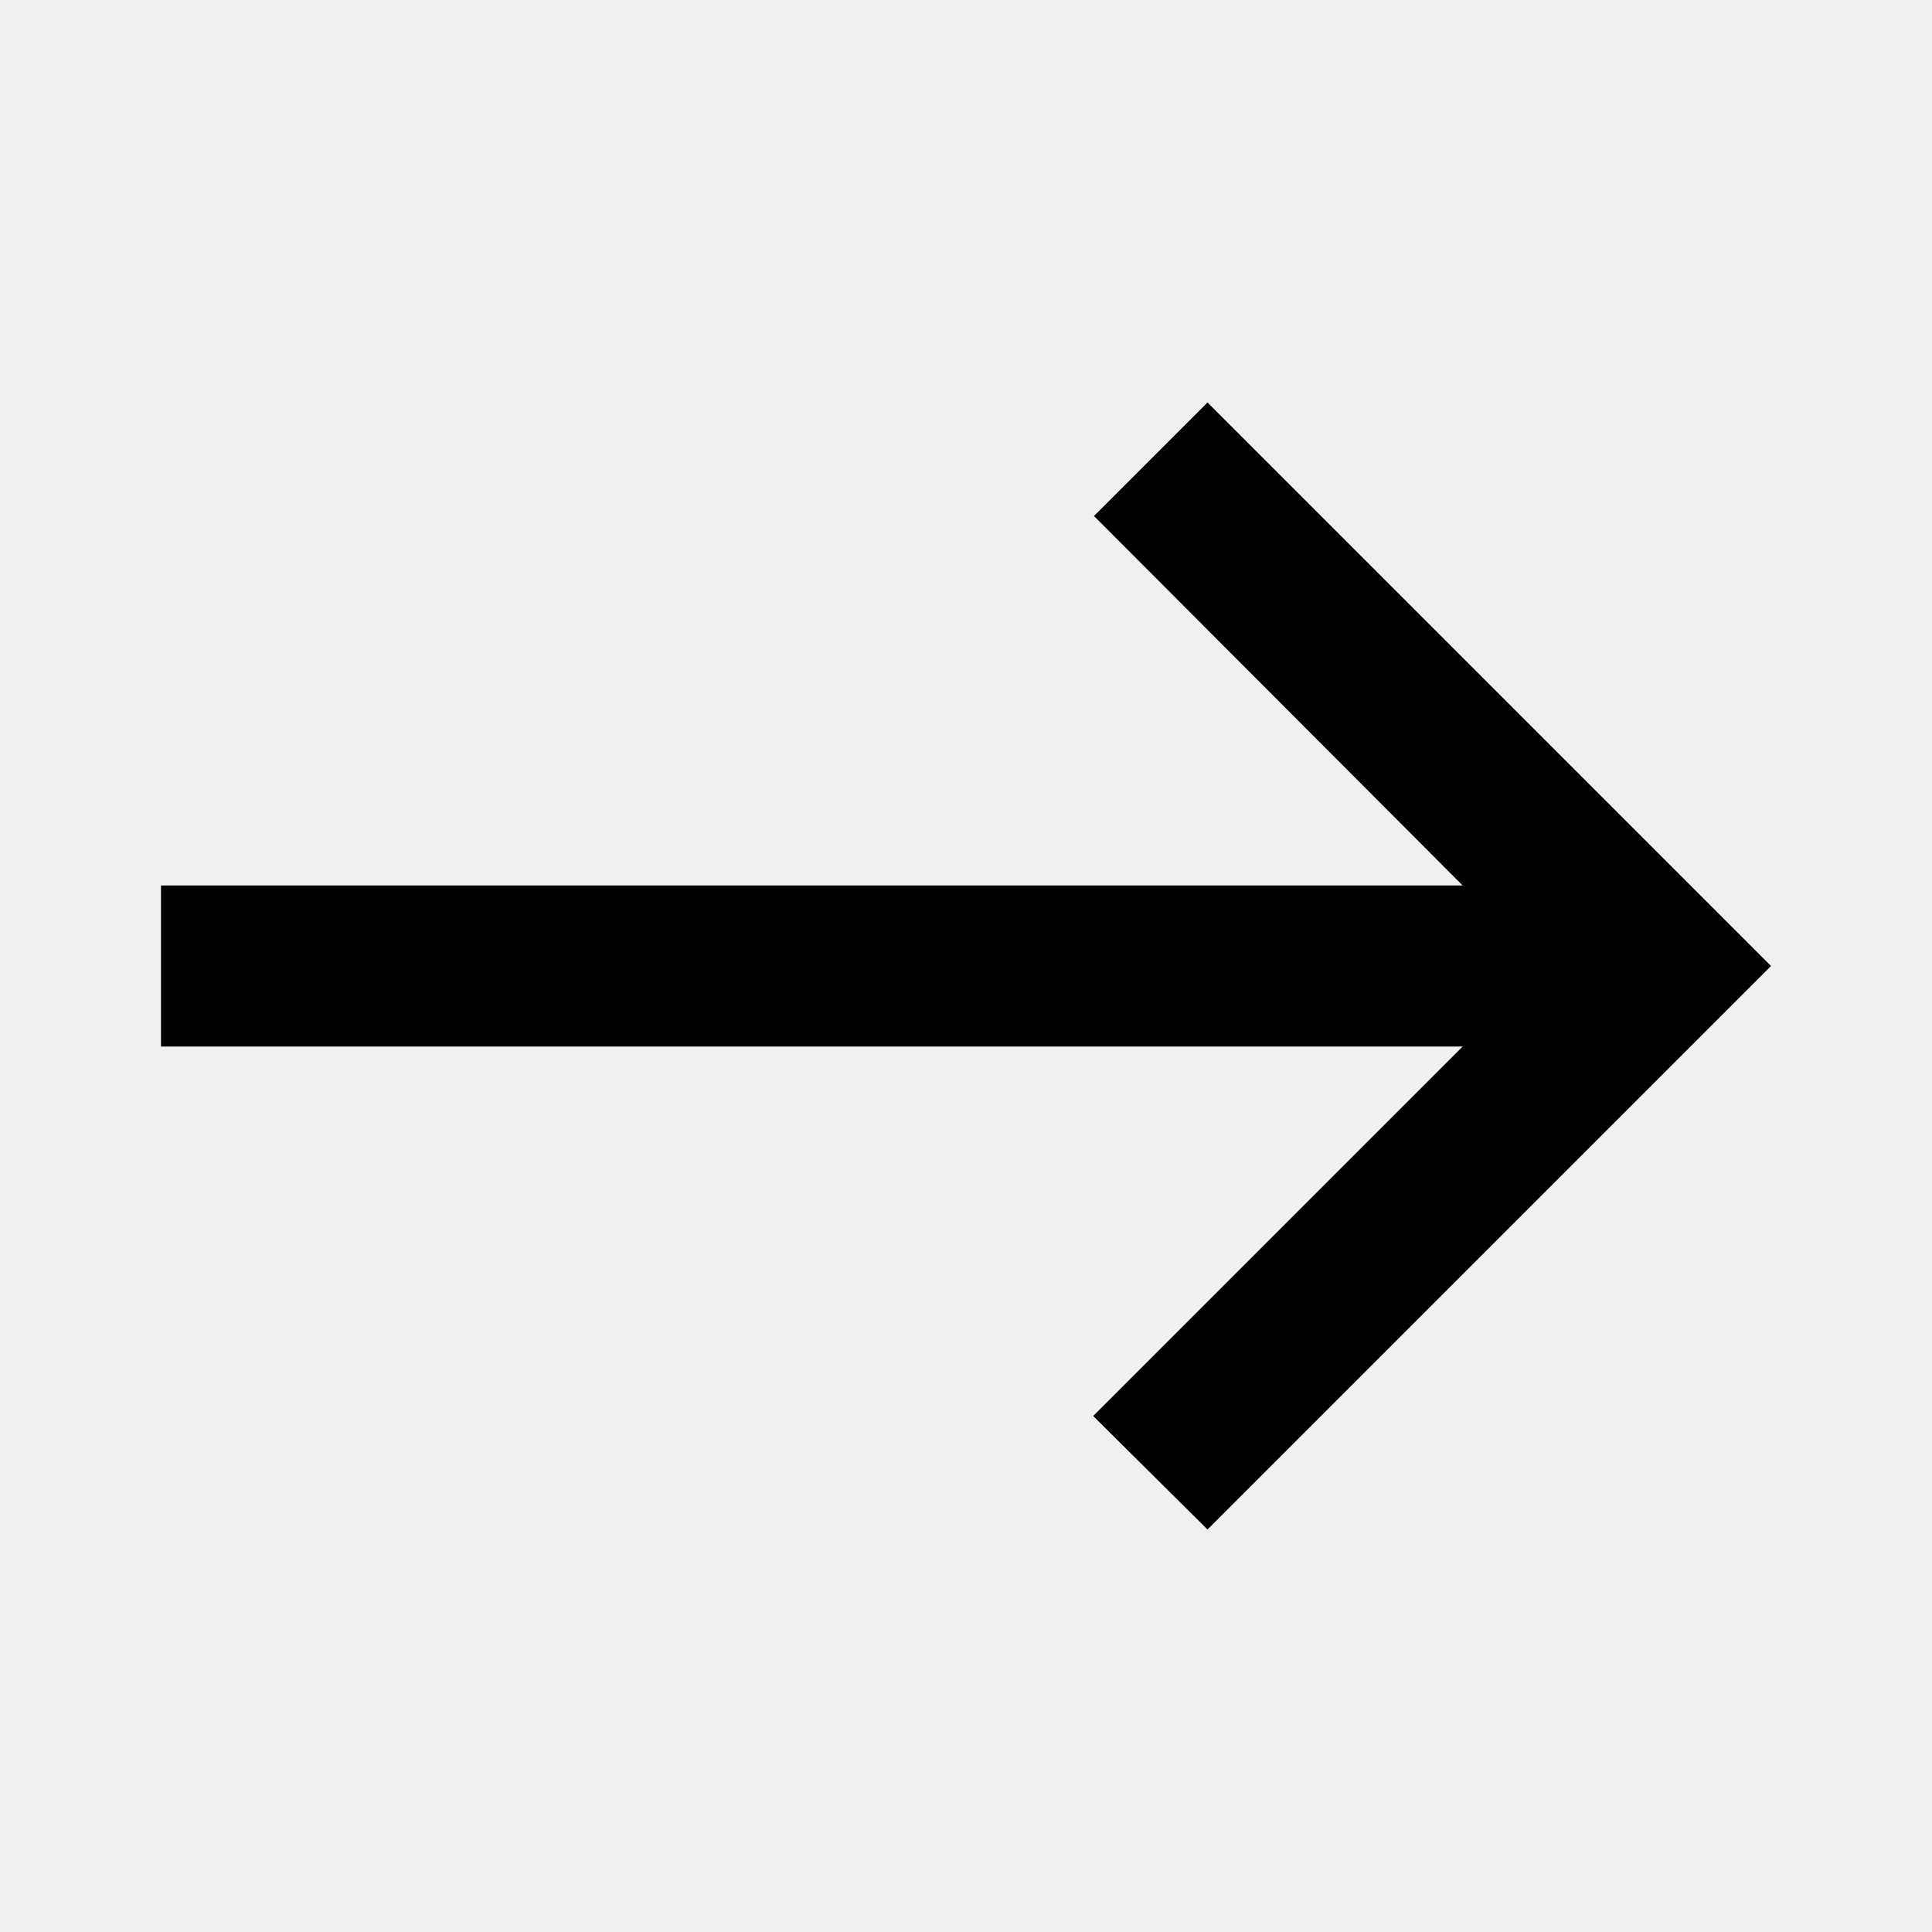
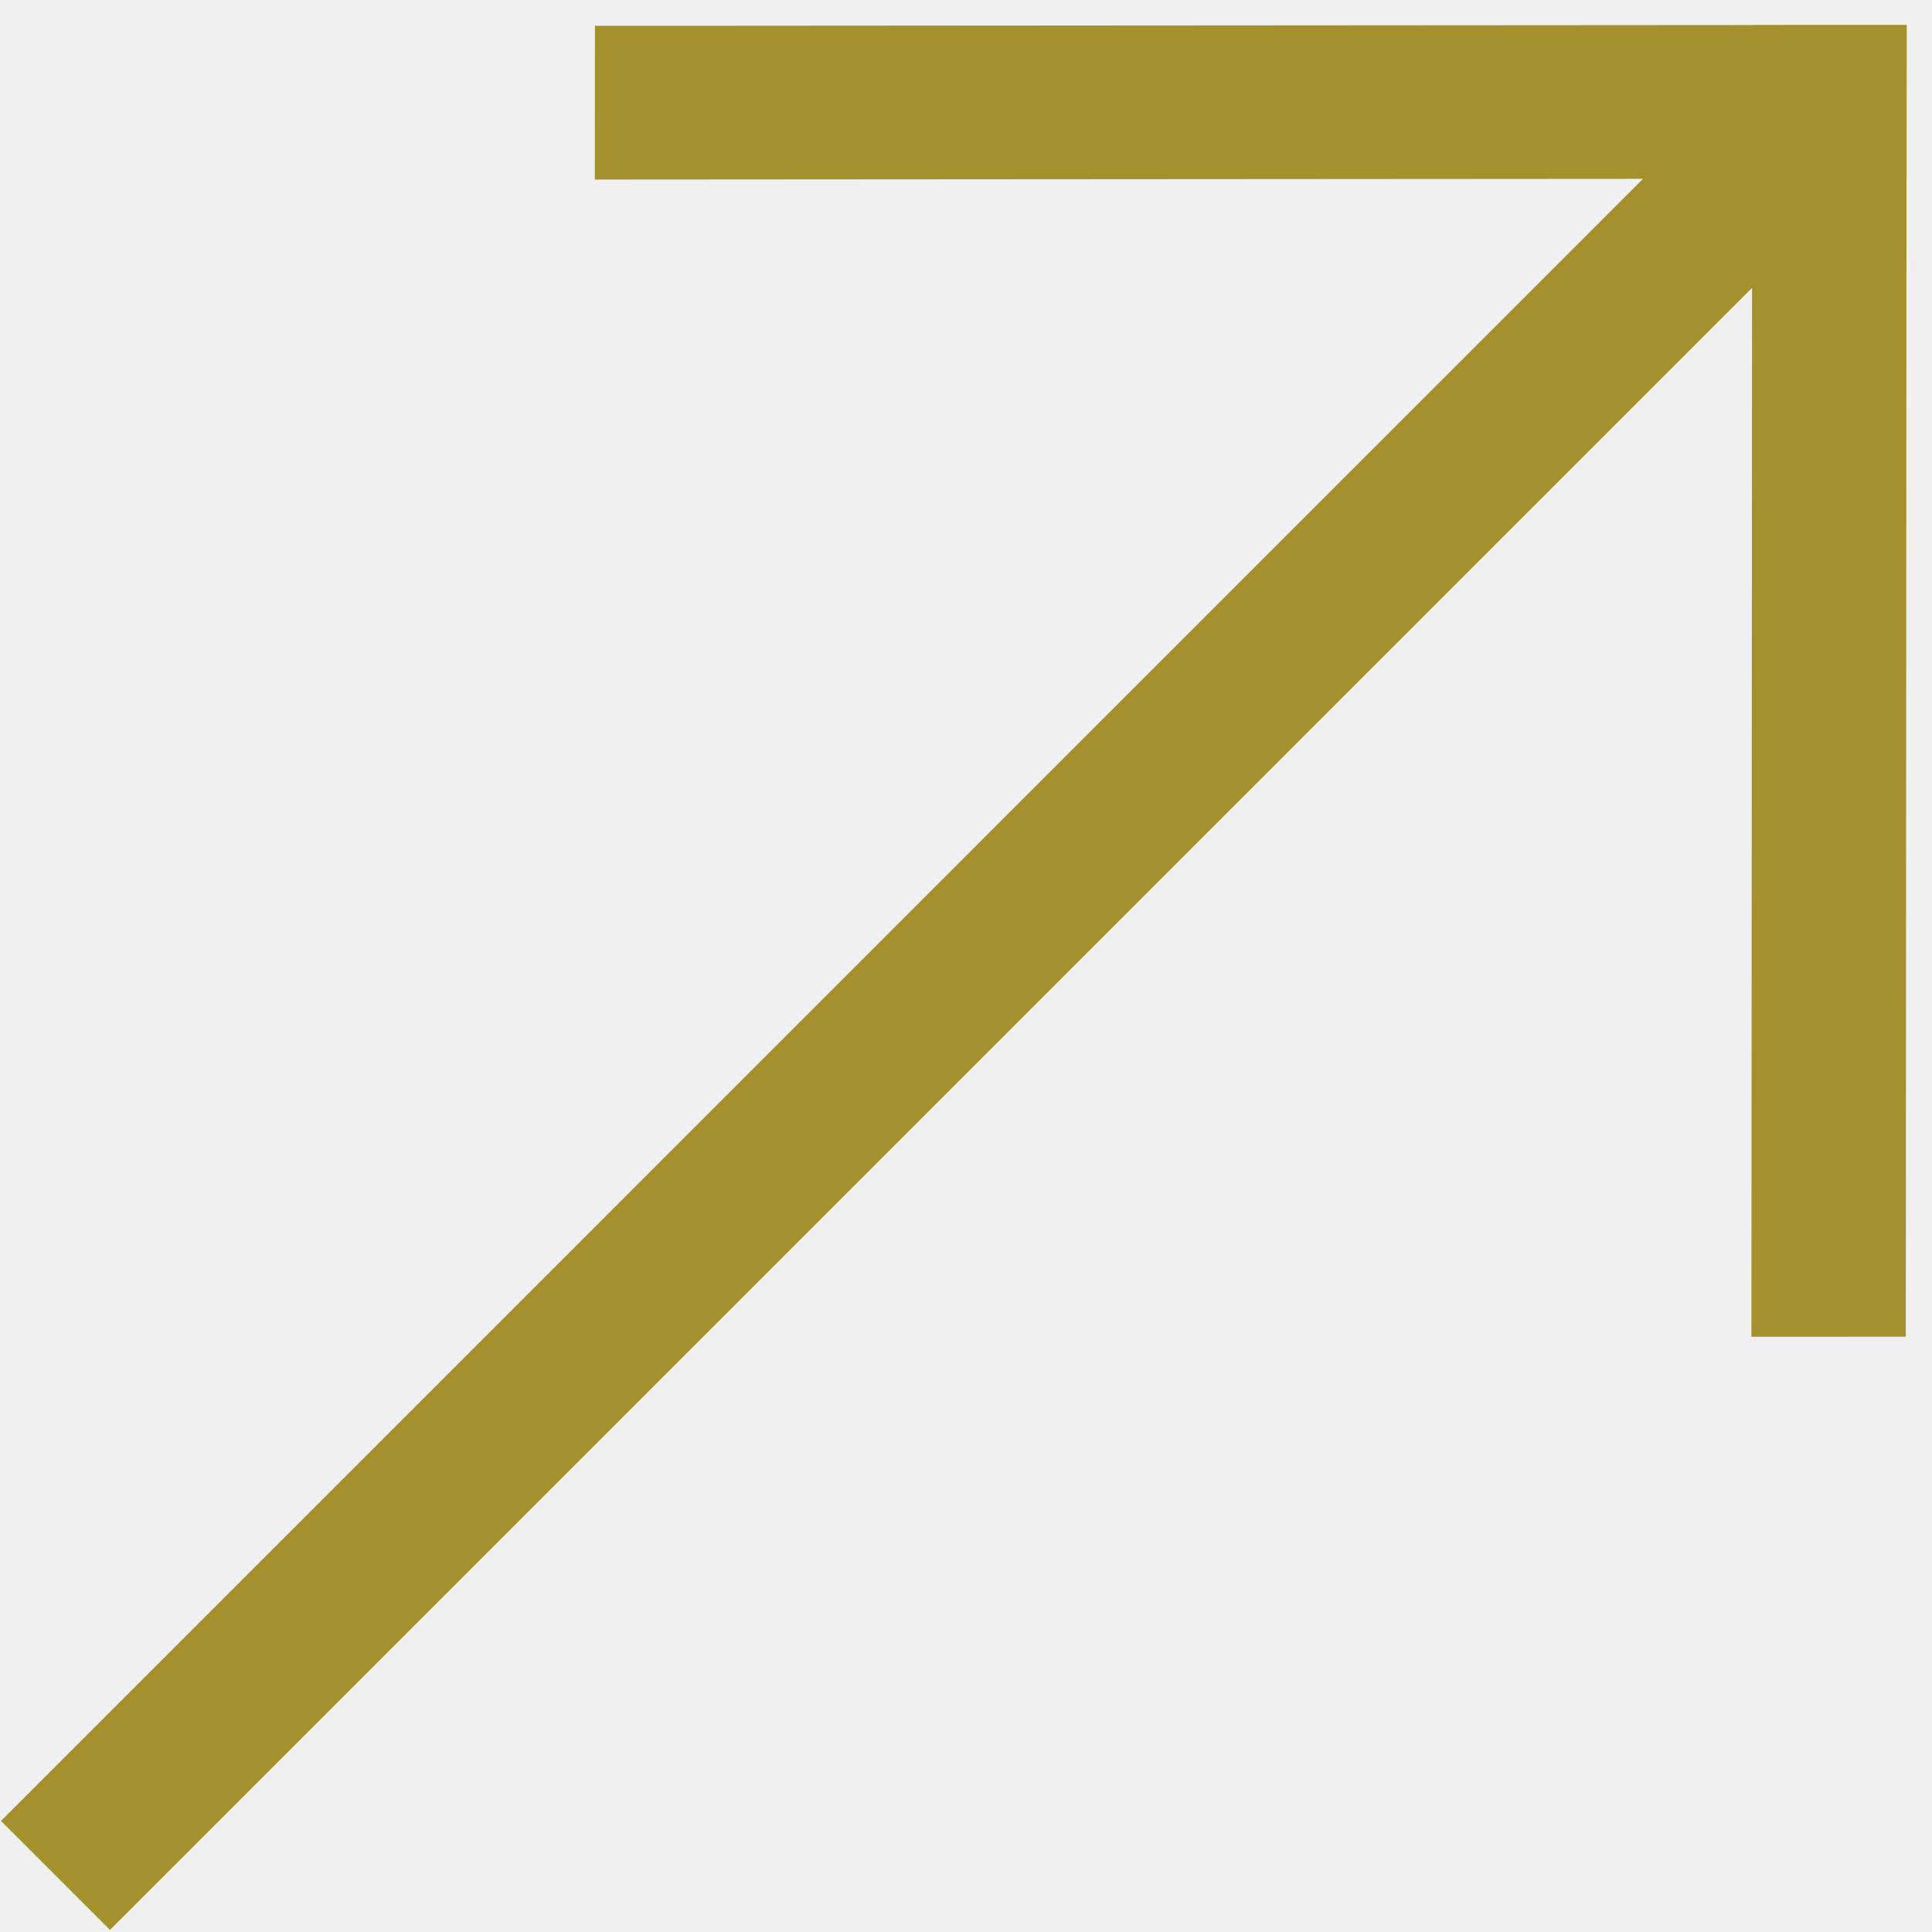
- <svg xmlns="http://www.w3.org/2000/svg" enable-background="new 0 0 24 24" height="24" viewBox="0 0 24 24" width="24">
-   <rect fill="none" height="24" width="24" />
-   <path d="M15,5l-1.41,1.41L18.17,11H2V13h16.17l-4.59,4.59L15,19l7-7L15,5z" />
+ <svg xmlns="http://www.w3.org/2000/svg" width="30" height="30" viewBox="0 0 30 30" fill="none">
+   <g clip-path="url(#clip0_625_69)">
+     <path fill-rule="evenodd" clip-rule="evenodd" d="M1.708 29.968L0.015 28.275L25.512 2.777L9.236 2.788L9.238 0.401L27.209 0.389L27.209 0.387L29.606 0.386L29.606 0.388L29.608 0.388L29.606 2.775L29.604 2.775L29.593 20.756L27.196 20.757L27.206 4.47L1.708 29.968Z" fill="#A5902E" />
+   </g>
+   <defs>
+     <clipPath id="clip0_625_69">
+       <rect width="30" height="30" fill="white" />
+     </clipPath>
+   </defs>
</svg>
